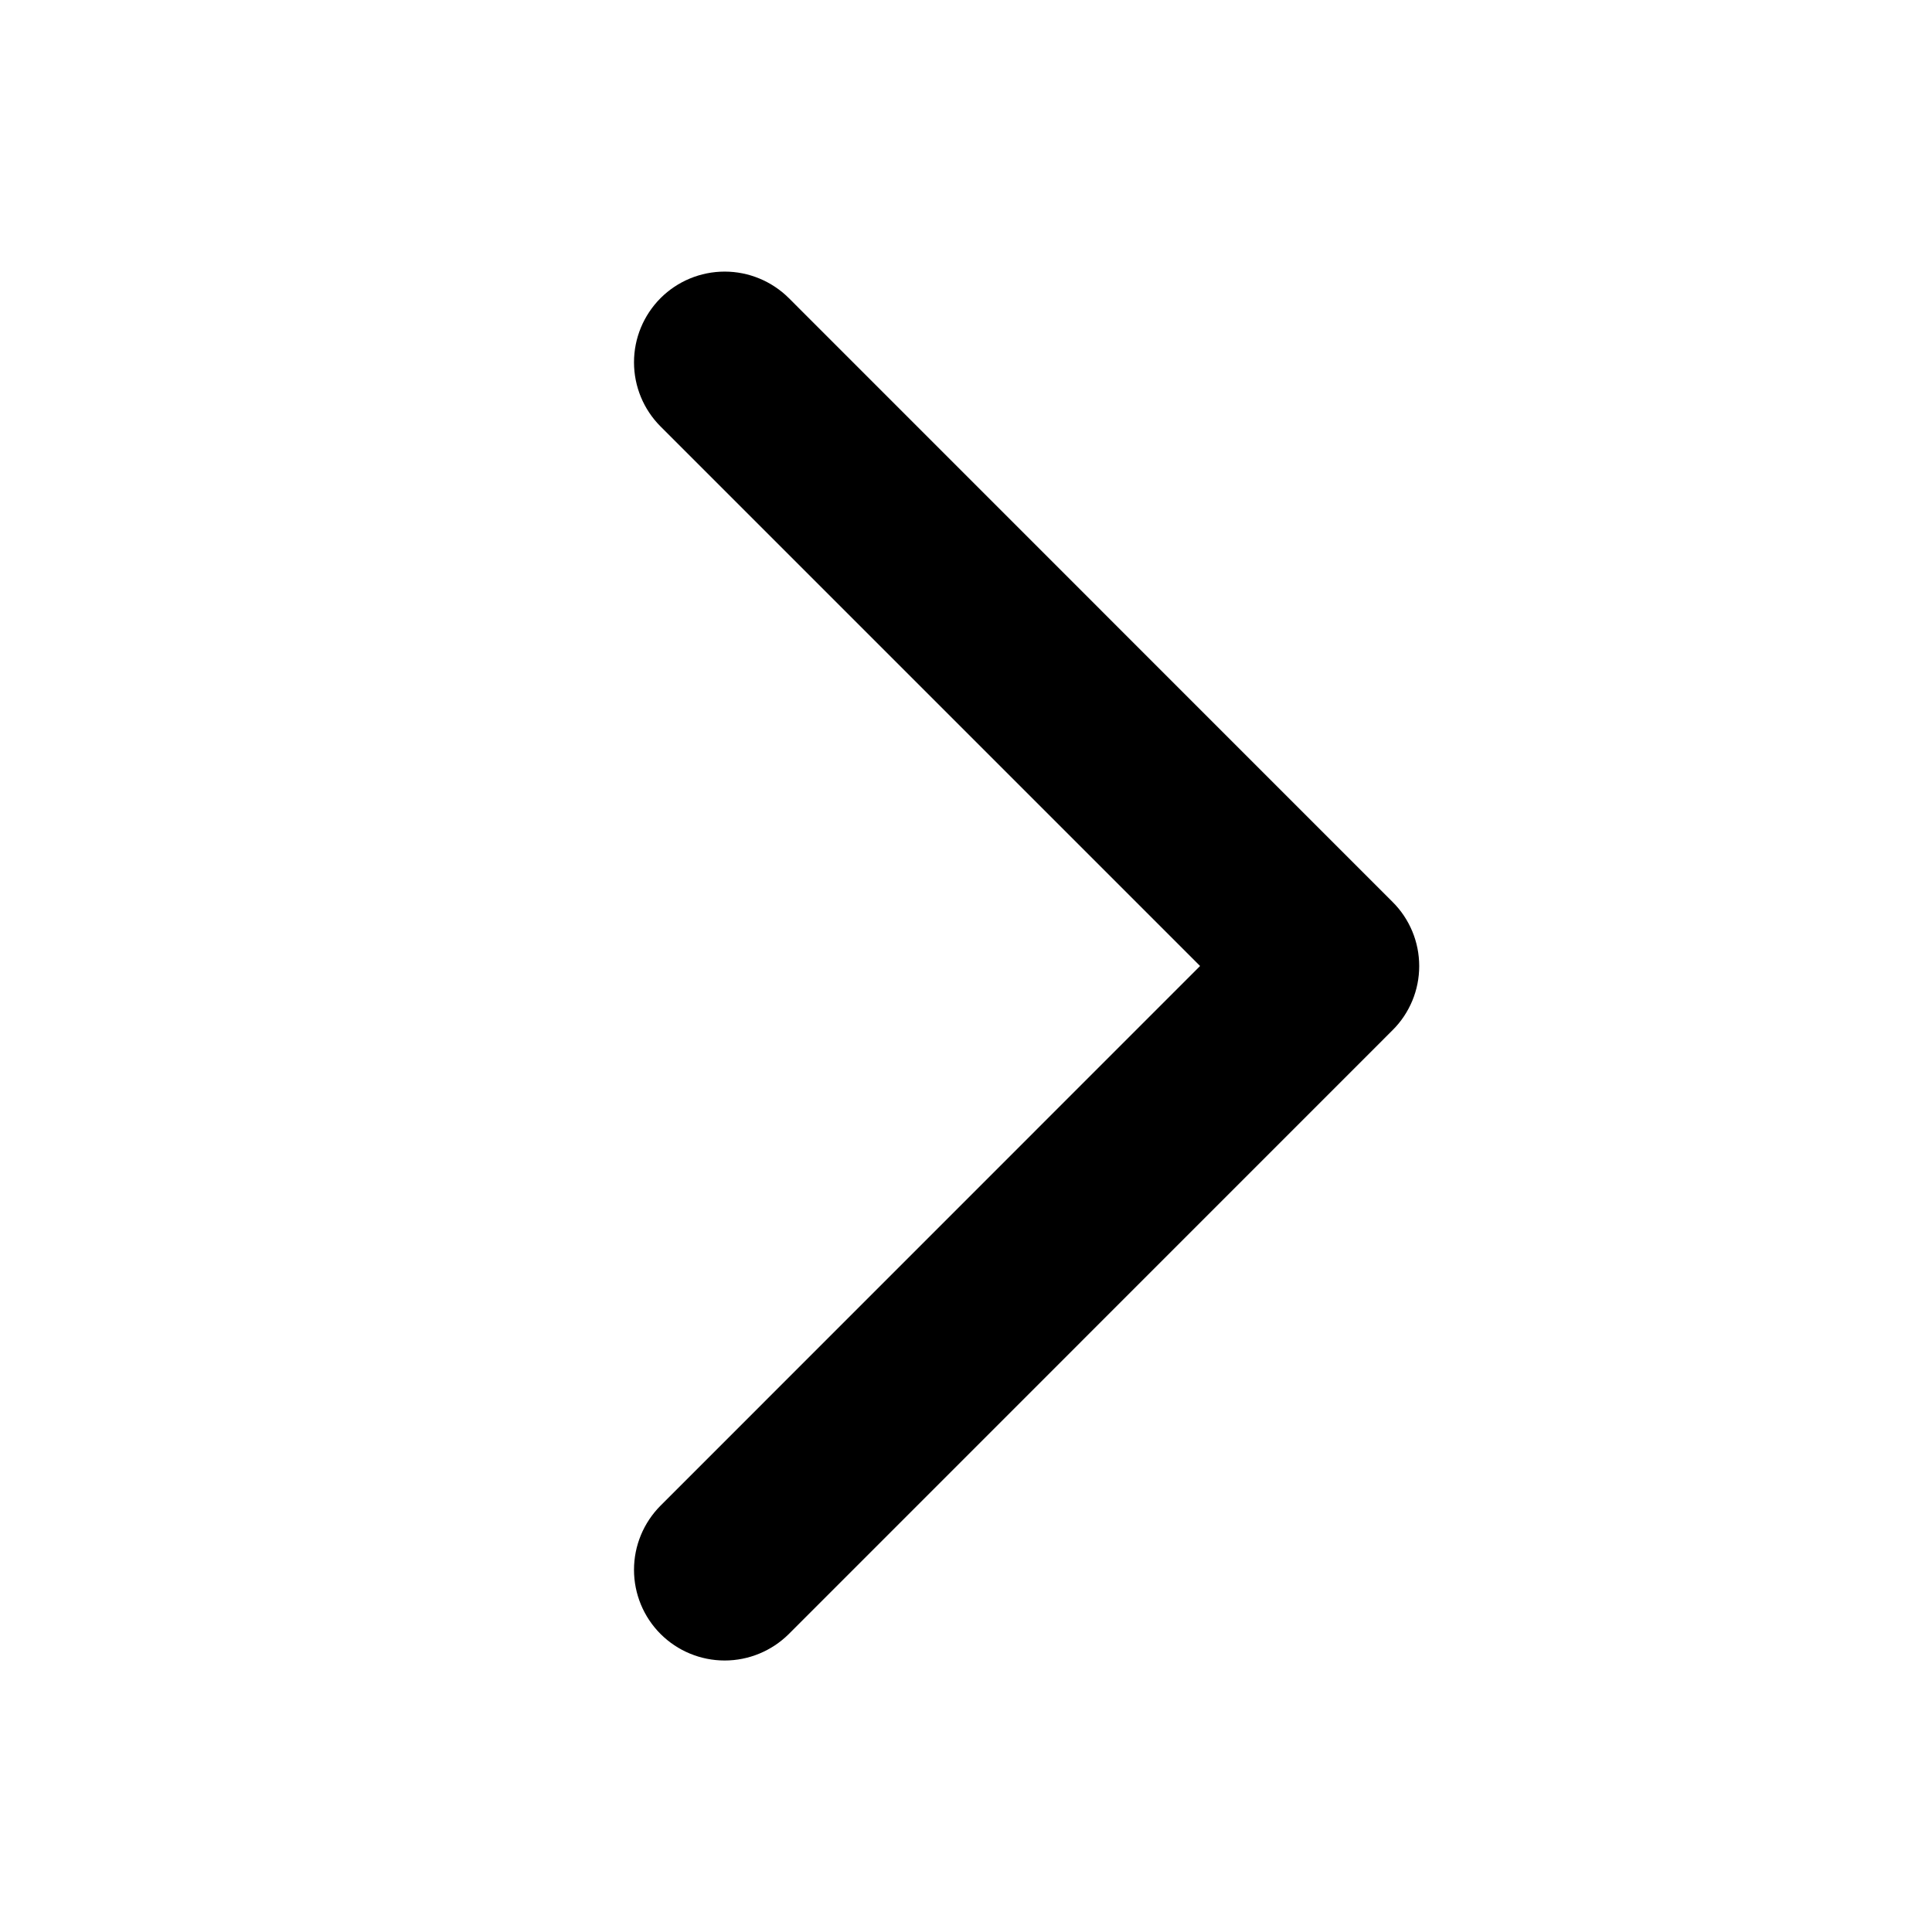
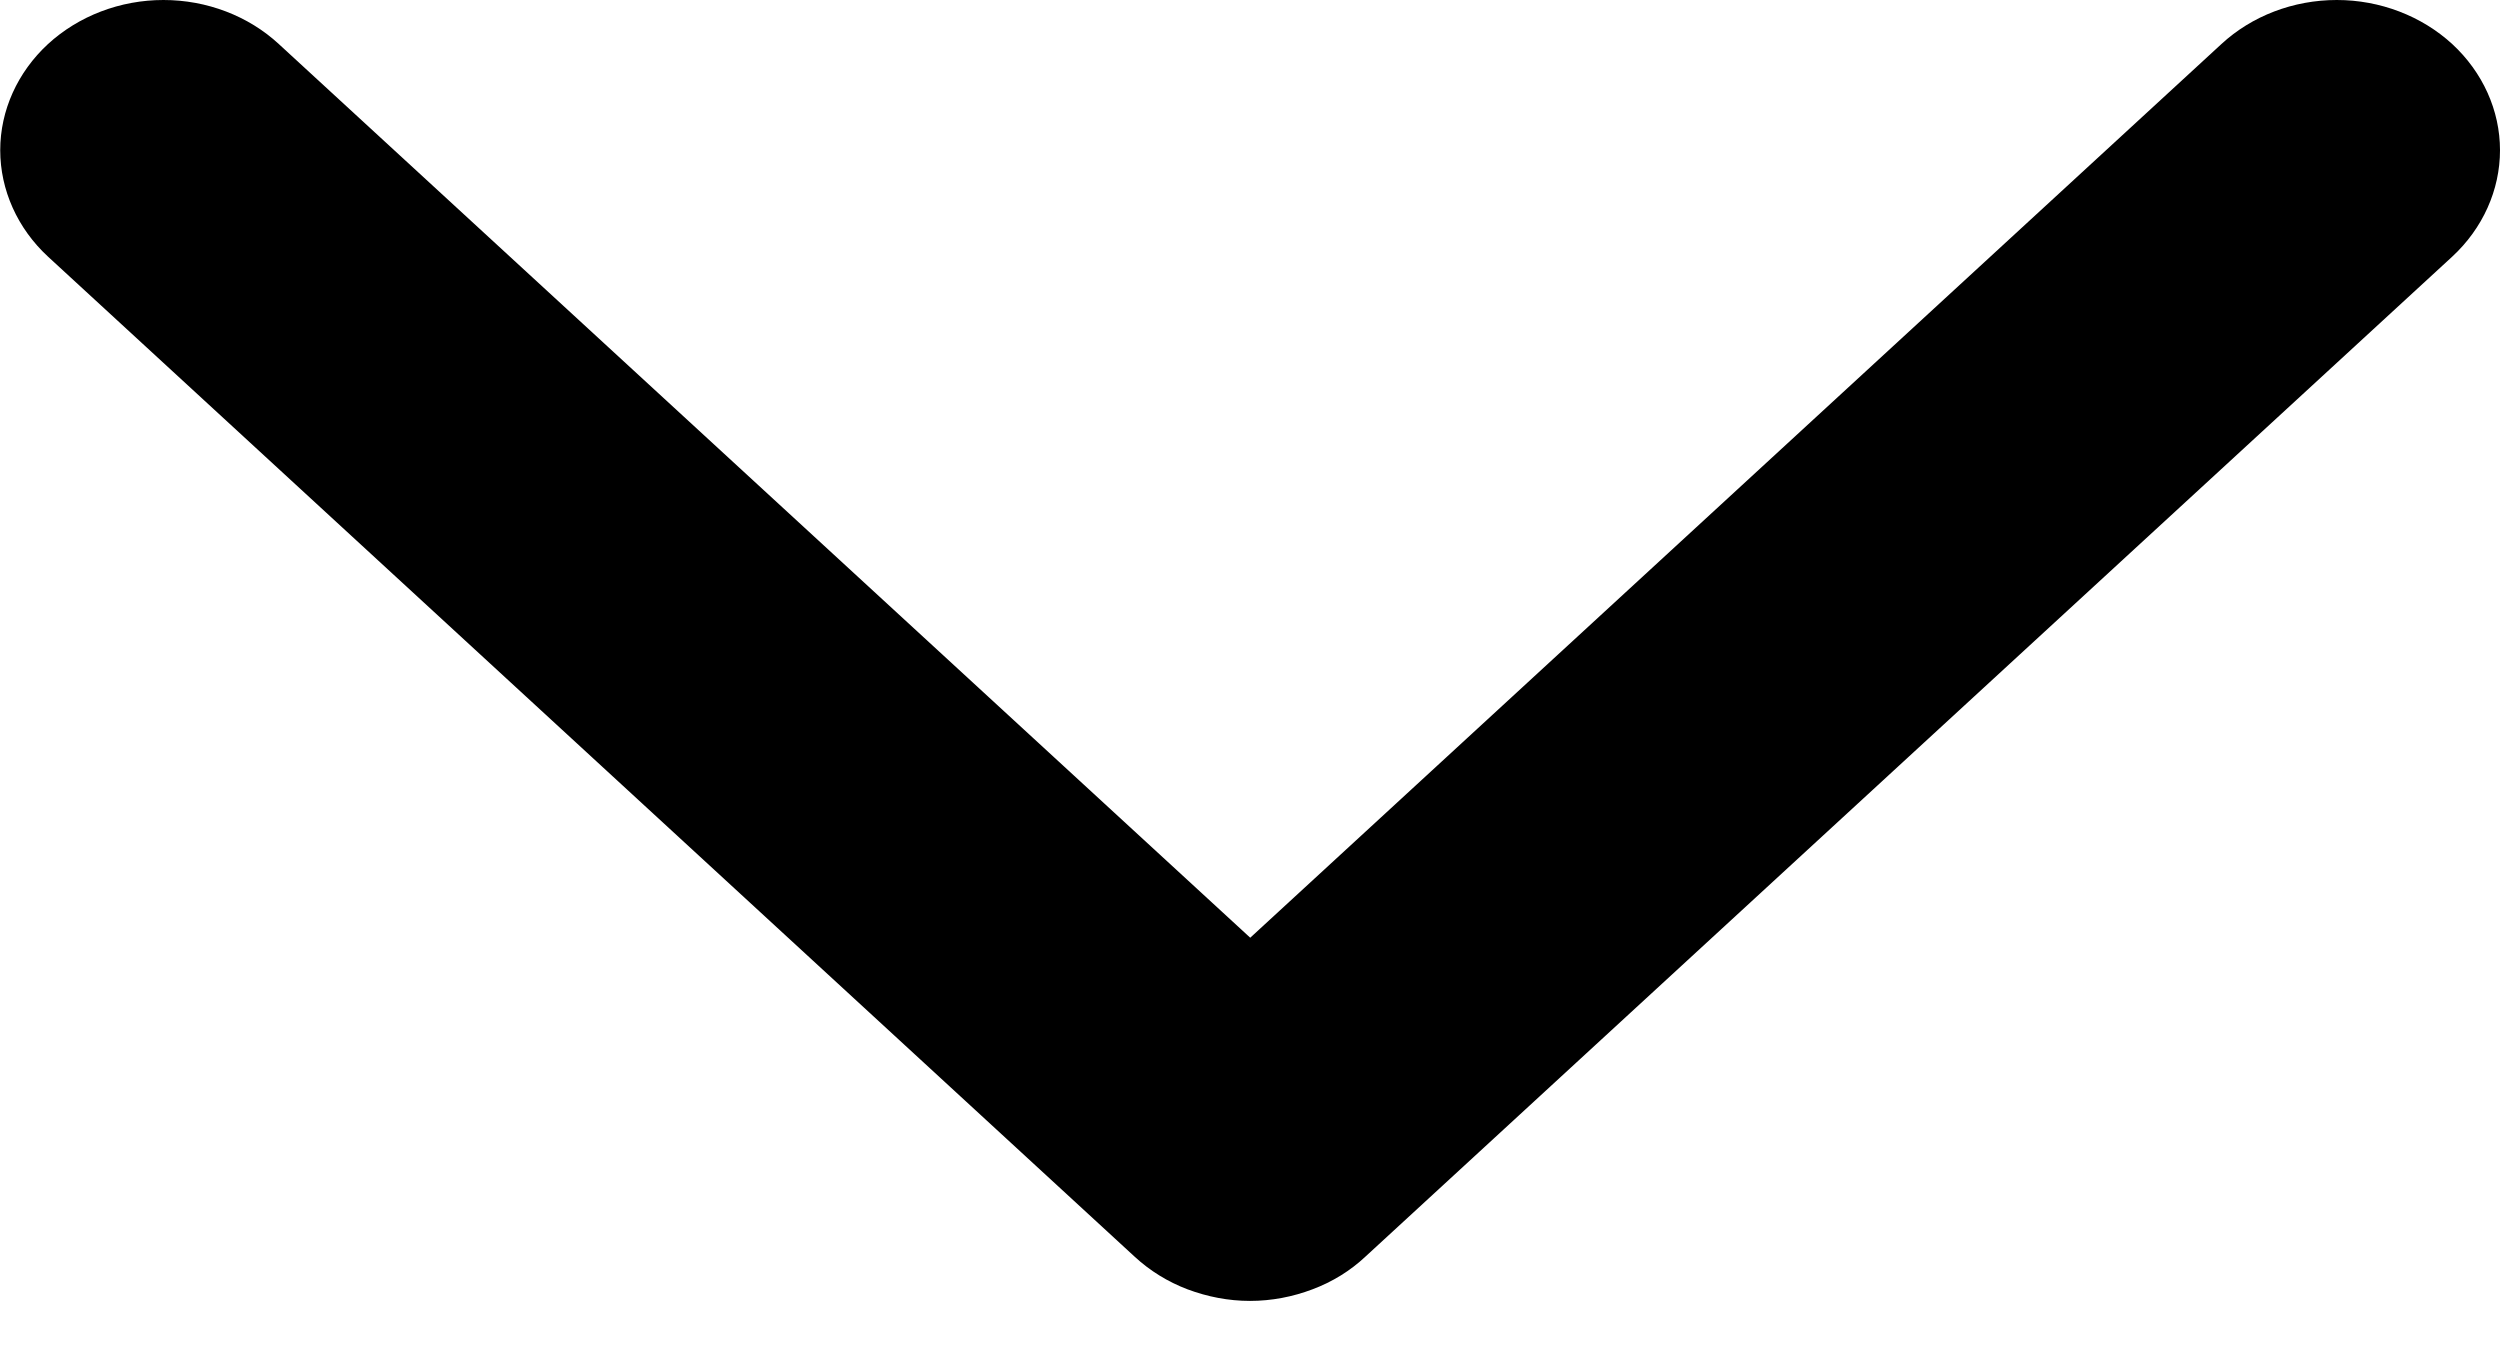
- <svg xmlns="http://www.w3.org/2000/svg" width="19" height="19" viewBox="0 0 19 19" fill="none">
-   <path d="M6.496 14.807C6.329 14.975 6.235 15.201 6.235 15.438C6.235 15.675 6.329 15.902 6.496 16.069C6.663 16.236 6.89 16.33 7.127 16.33C7.363 16.33 7.59 16.236 7.758 16.069L13.695 10.131C13.778 10.049 13.844 9.95 13.889 9.842C13.934 9.734 13.957 9.618 13.957 9.501C13.957 9.383 13.934 9.267 13.889 9.159C13.844 9.051 13.778 8.952 13.695 8.87L7.758 2.932C7.59 2.765 7.363 2.671 7.127 2.671C6.89 2.671 6.663 2.765 6.496 2.932C6.329 3.1 6.235 3.326 6.235 3.563C6.235 3.8 6.329 4.027 6.496 4.194L11.802 9.5L6.496 14.807Z" fill="black" />
+ <svg xmlns="http://www.w3.org/2000/svg" width="11" height="6" viewBox="0 0 11 6" fill="none">
+   <path d="M1.227 0.194C1.093 0.07 0.91 -0 0.719 -0C0.529 -0 0.346 0.07 0.211 0.194C0.077 0.318 0.001 0.486 0.001 0.661C0.001 0.836 0.077 1.005 0.211 1.129L4.992 5.529C5.059 5.591 5.138 5.64 5.225 5.673C5.313 5.706 5.406 5.724 5.5 5.724C5.595 5.724 5.688 5.706 5.775 5.673C5.863 5.64 5.942 5.591 6.008 5.529L10.79 1.129C10.924 1.005 11 0.836 11 0.661C11 0.486 10.924 0.318 10.79 0.194C10.655 0.07 10.472 -0 10.282 -0C10.091 -0 9.908 0.07 9.774 0.194L5.501 4.126L1.227 0.194Z" fill="black" />
</svg>
